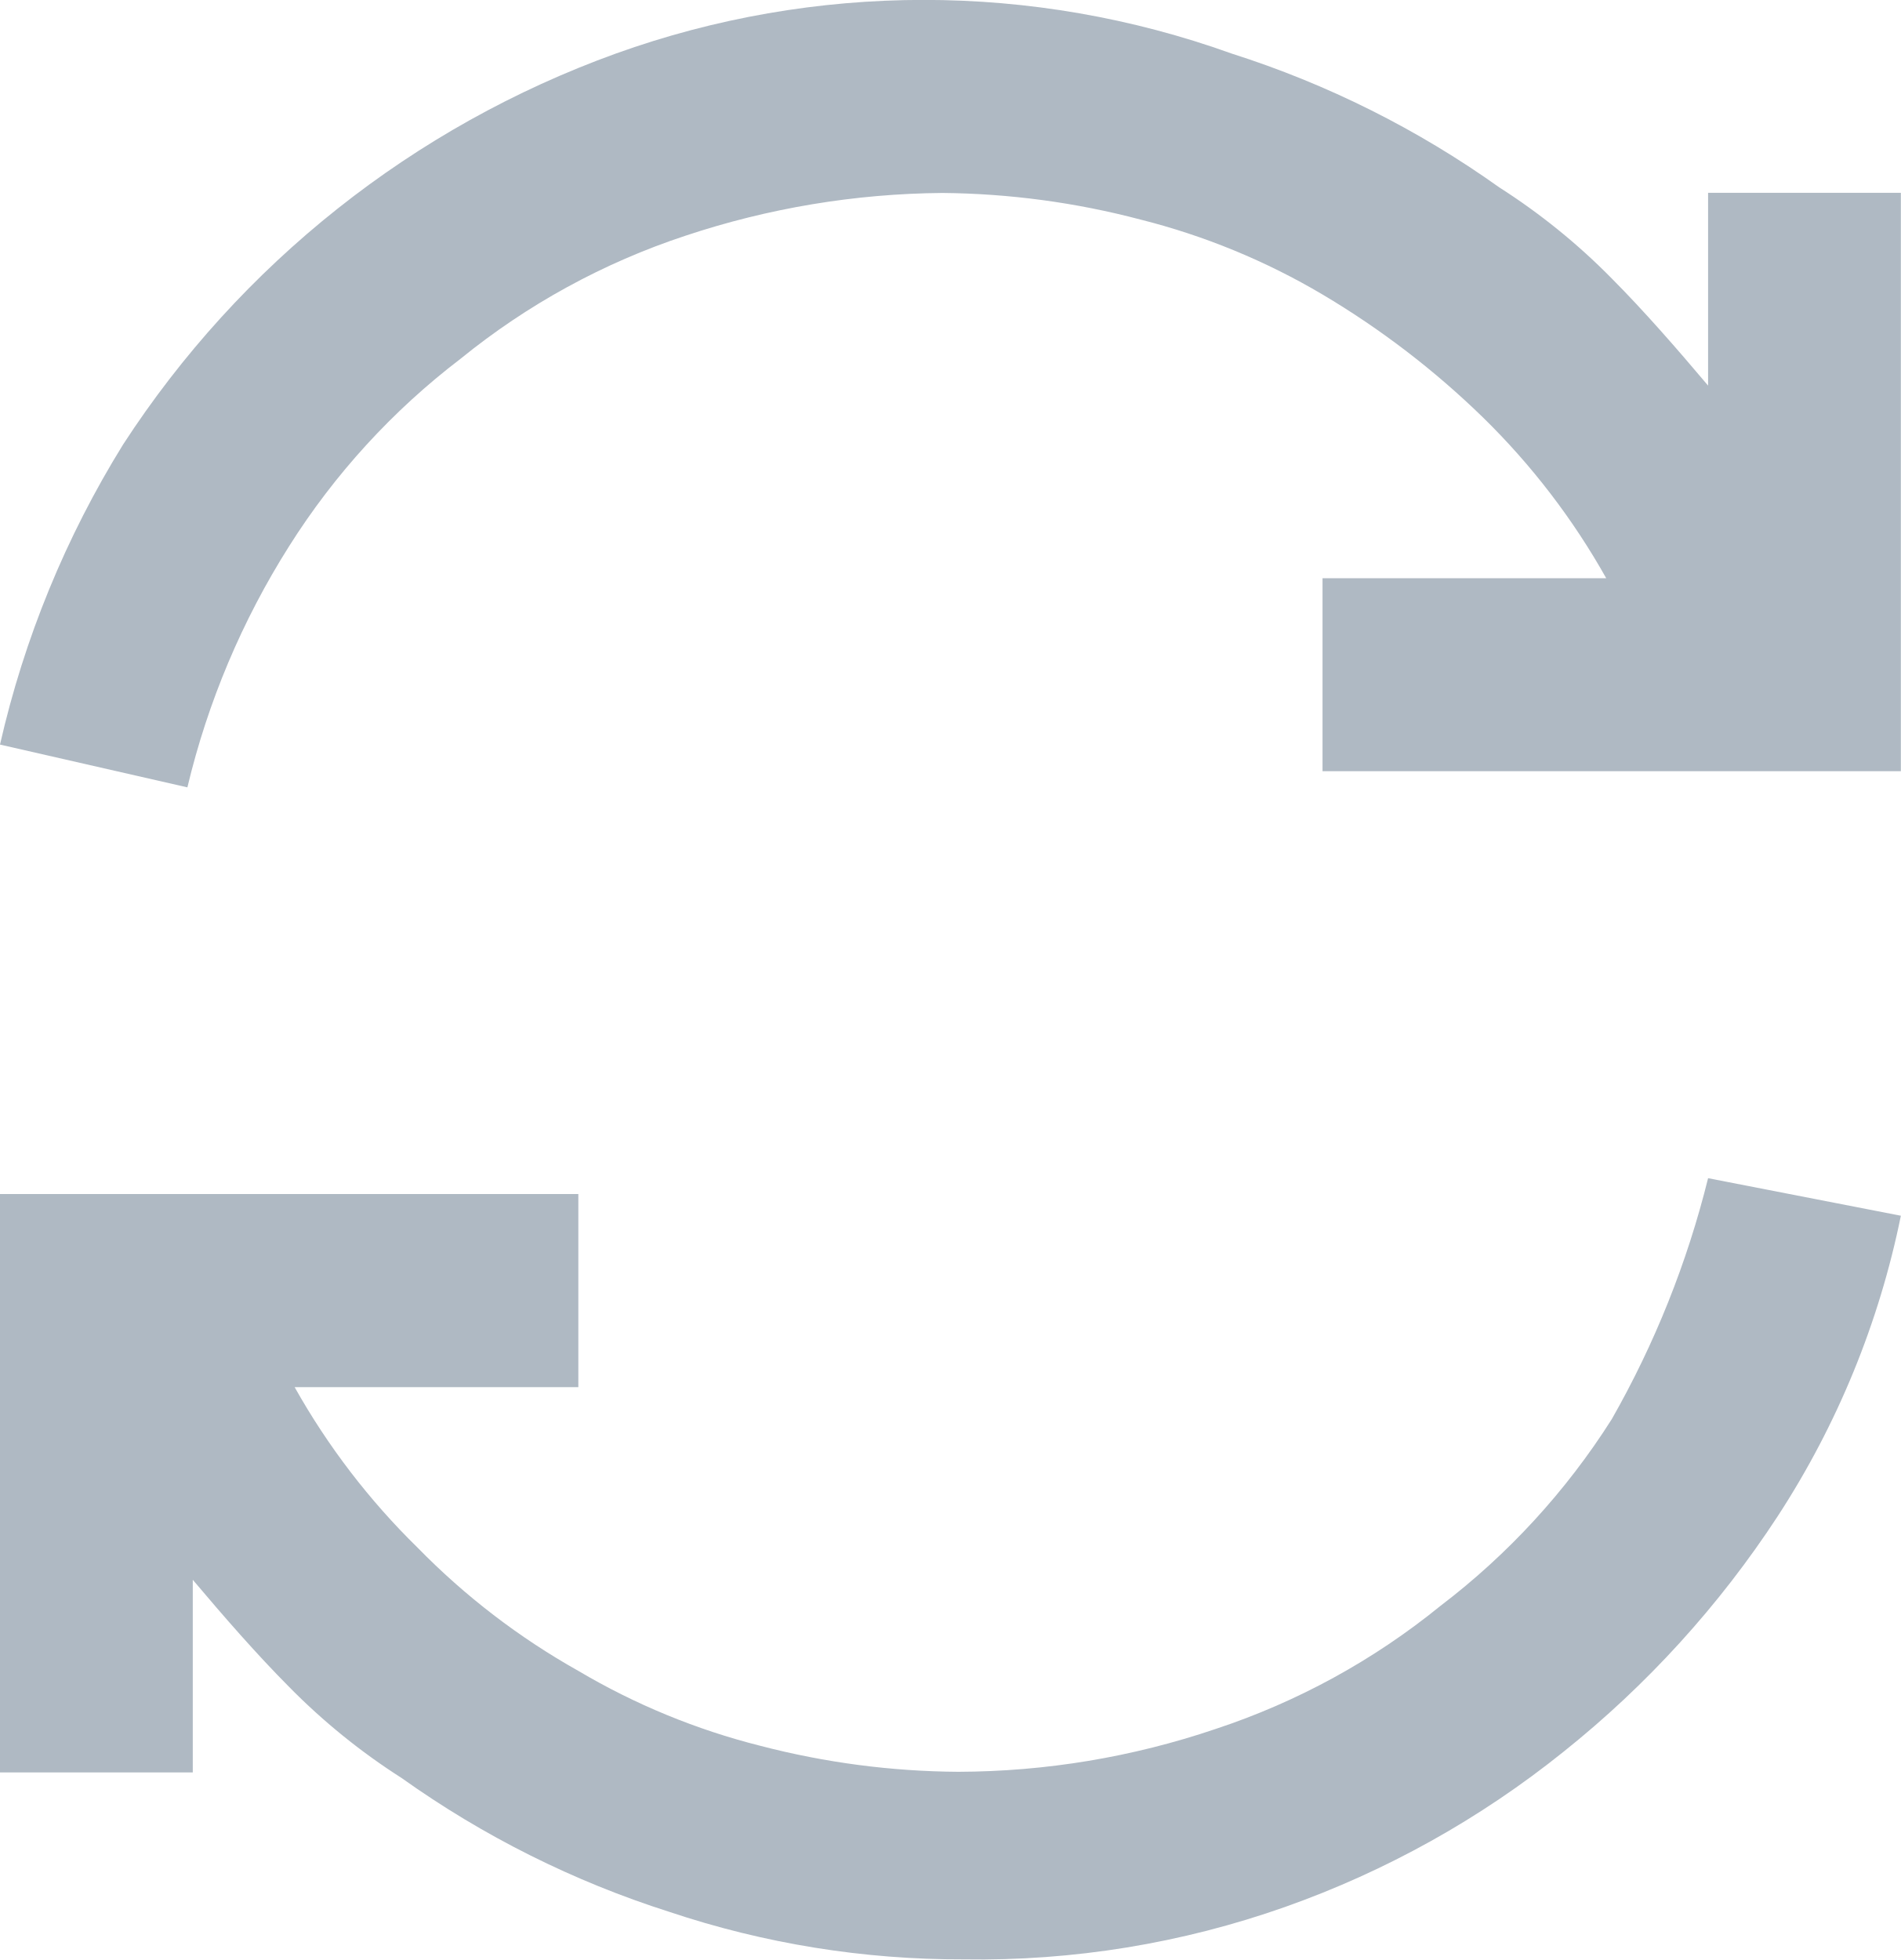
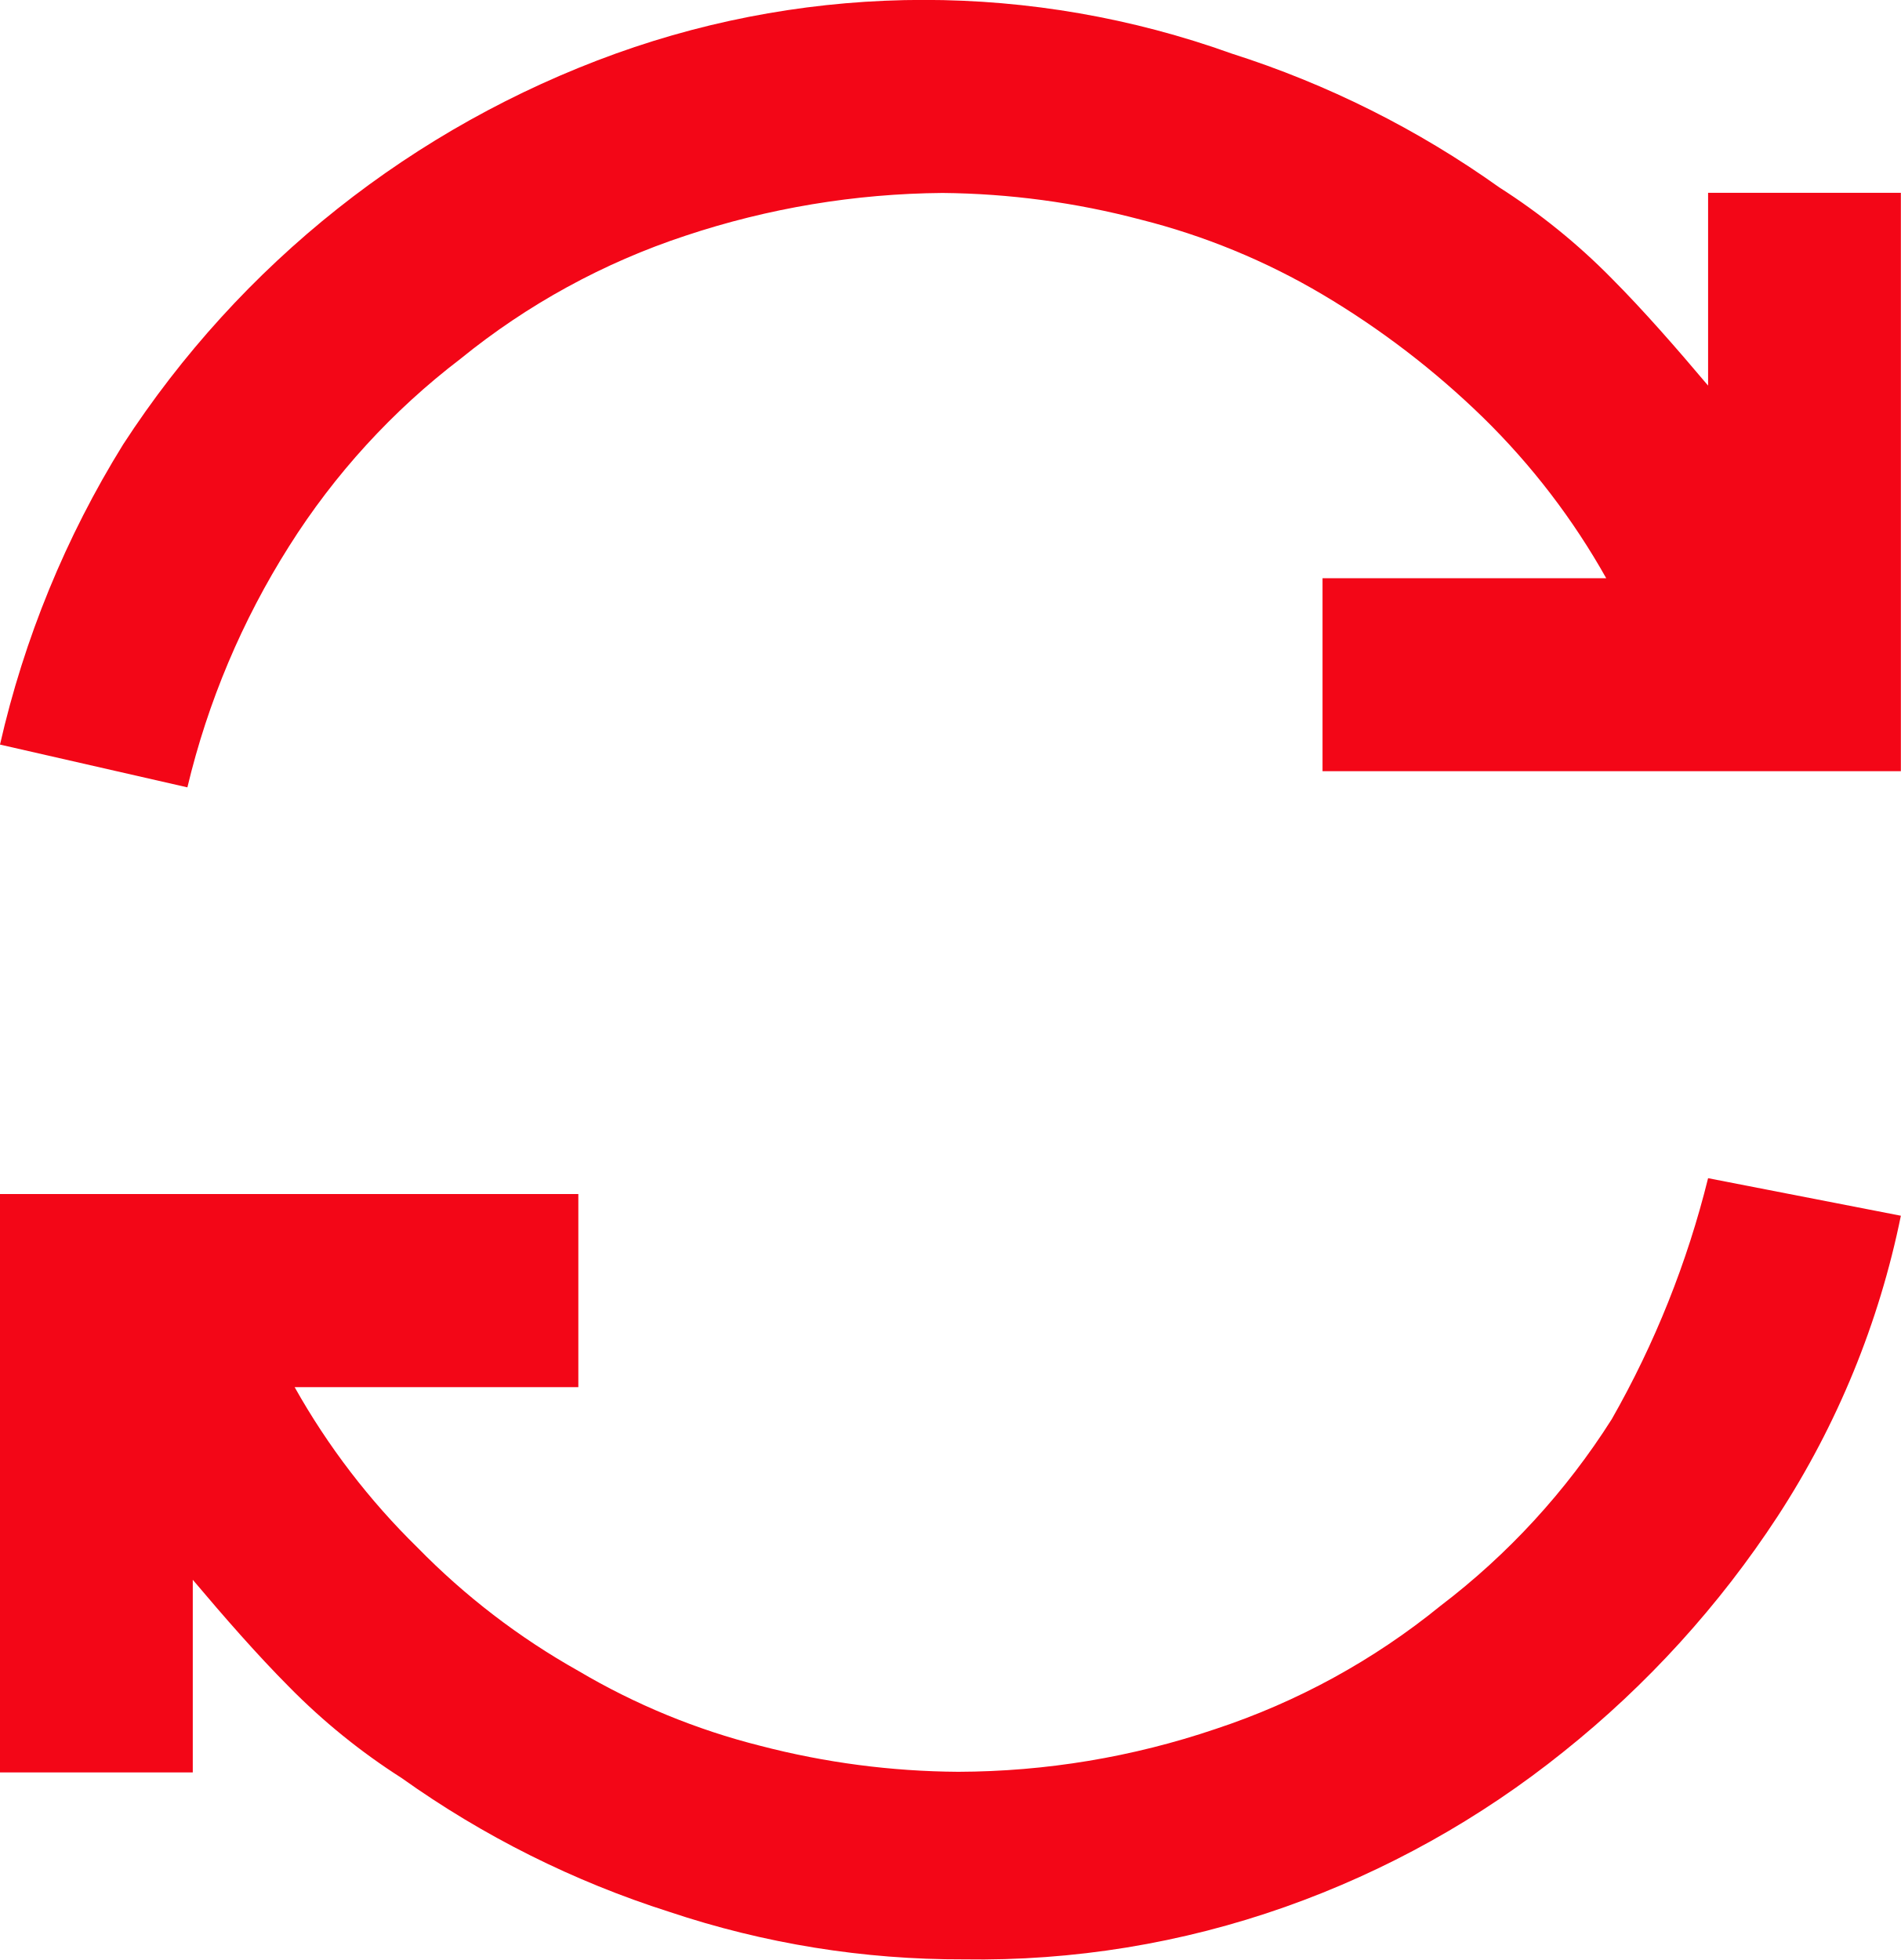
<svg xmlns="http://www.w3.org/2000/svg" viewBox="-22756 -7777 12 12.372">
  <defs>
    <style>
      .cls-1 {
-         fill: #afb9c3;
+         fill: #f30617;
      }
    </style>
  </defs>
  <g id="Group_634" data-name="Group 634" transform="translate(-22756 -7777)">
    <g id="Group_632" data-name="Group 632">
      <path id="Path_974" data-name="Path 974" class="cls-1" d="M1.825,3.448A4.52,4.52,0,0,1,2.907,2.265a4.471,4.471,0,0,1,1.42-.777,5.268,5.268,0,0,1,1.623-.27A5.075,5.075,0,0,1,7.2,1.386a4.33,4.33,0,0,1,1.149.473,5.4,5.4,0,0,1,1.014.777,4.5,4.5,0,0,1,.777,1.014H8.349V4.868H12V1.217H10.783V2.434h0c-.2-.237-.406-.473-.608-.676a4.051,4.051,0,0,0-.71-.575A6.093,6.093,0,0,0,7.775.338a5.747,5.747,0,0,0-3.887,0A6.23,6.23,0,0,0,.777,2.806,6.215,6.215,0,0,0,0,4.7l1.183.27A5.027,5.027,0,0,1,1.825,3.448Z" />
    </g>
    <g id="Group_633" data-name="Group 633" transform="translate(0 7.437)">
      <path id="Path_975" data-name="Path 975" class="cls-1" d="M10.175,23.521A4.52,4.52,0,0,1,9.093,24.7a4.471,4.471,0,0,1-1.42.777,5.1,5.1,0,0,1-1.623.27A5.075,5.075,0,0,1,4.8,25.583a4.33,4.33,0,0,1-1.149-.473,4.5,4.5,0,0,1-1.014-.777,4.5,4.5,0,0,1-.777-1.014H3.651V22.1H0v3.651H1.217V24.535h0c.2.237.406.473.608.676a4.051,4.051,0,0,0,.71.575,6.093,6.093,0,0,0,1.69.845,5.792,5.792,0,0,0,1.859.3A5.809,5.809,0,0,0,8.113,26.6a6,6,0,0,0,1.758-.98,6.34,6.34,0,0,0,1.352-1.487A5.471,5.471,0,0,0,12,22.237L10.783,22A5.967,5.967,0,0,1,10.175,23.521Z" transform="translate(0 -22)" />
    </g>
  </g>
</svg>
